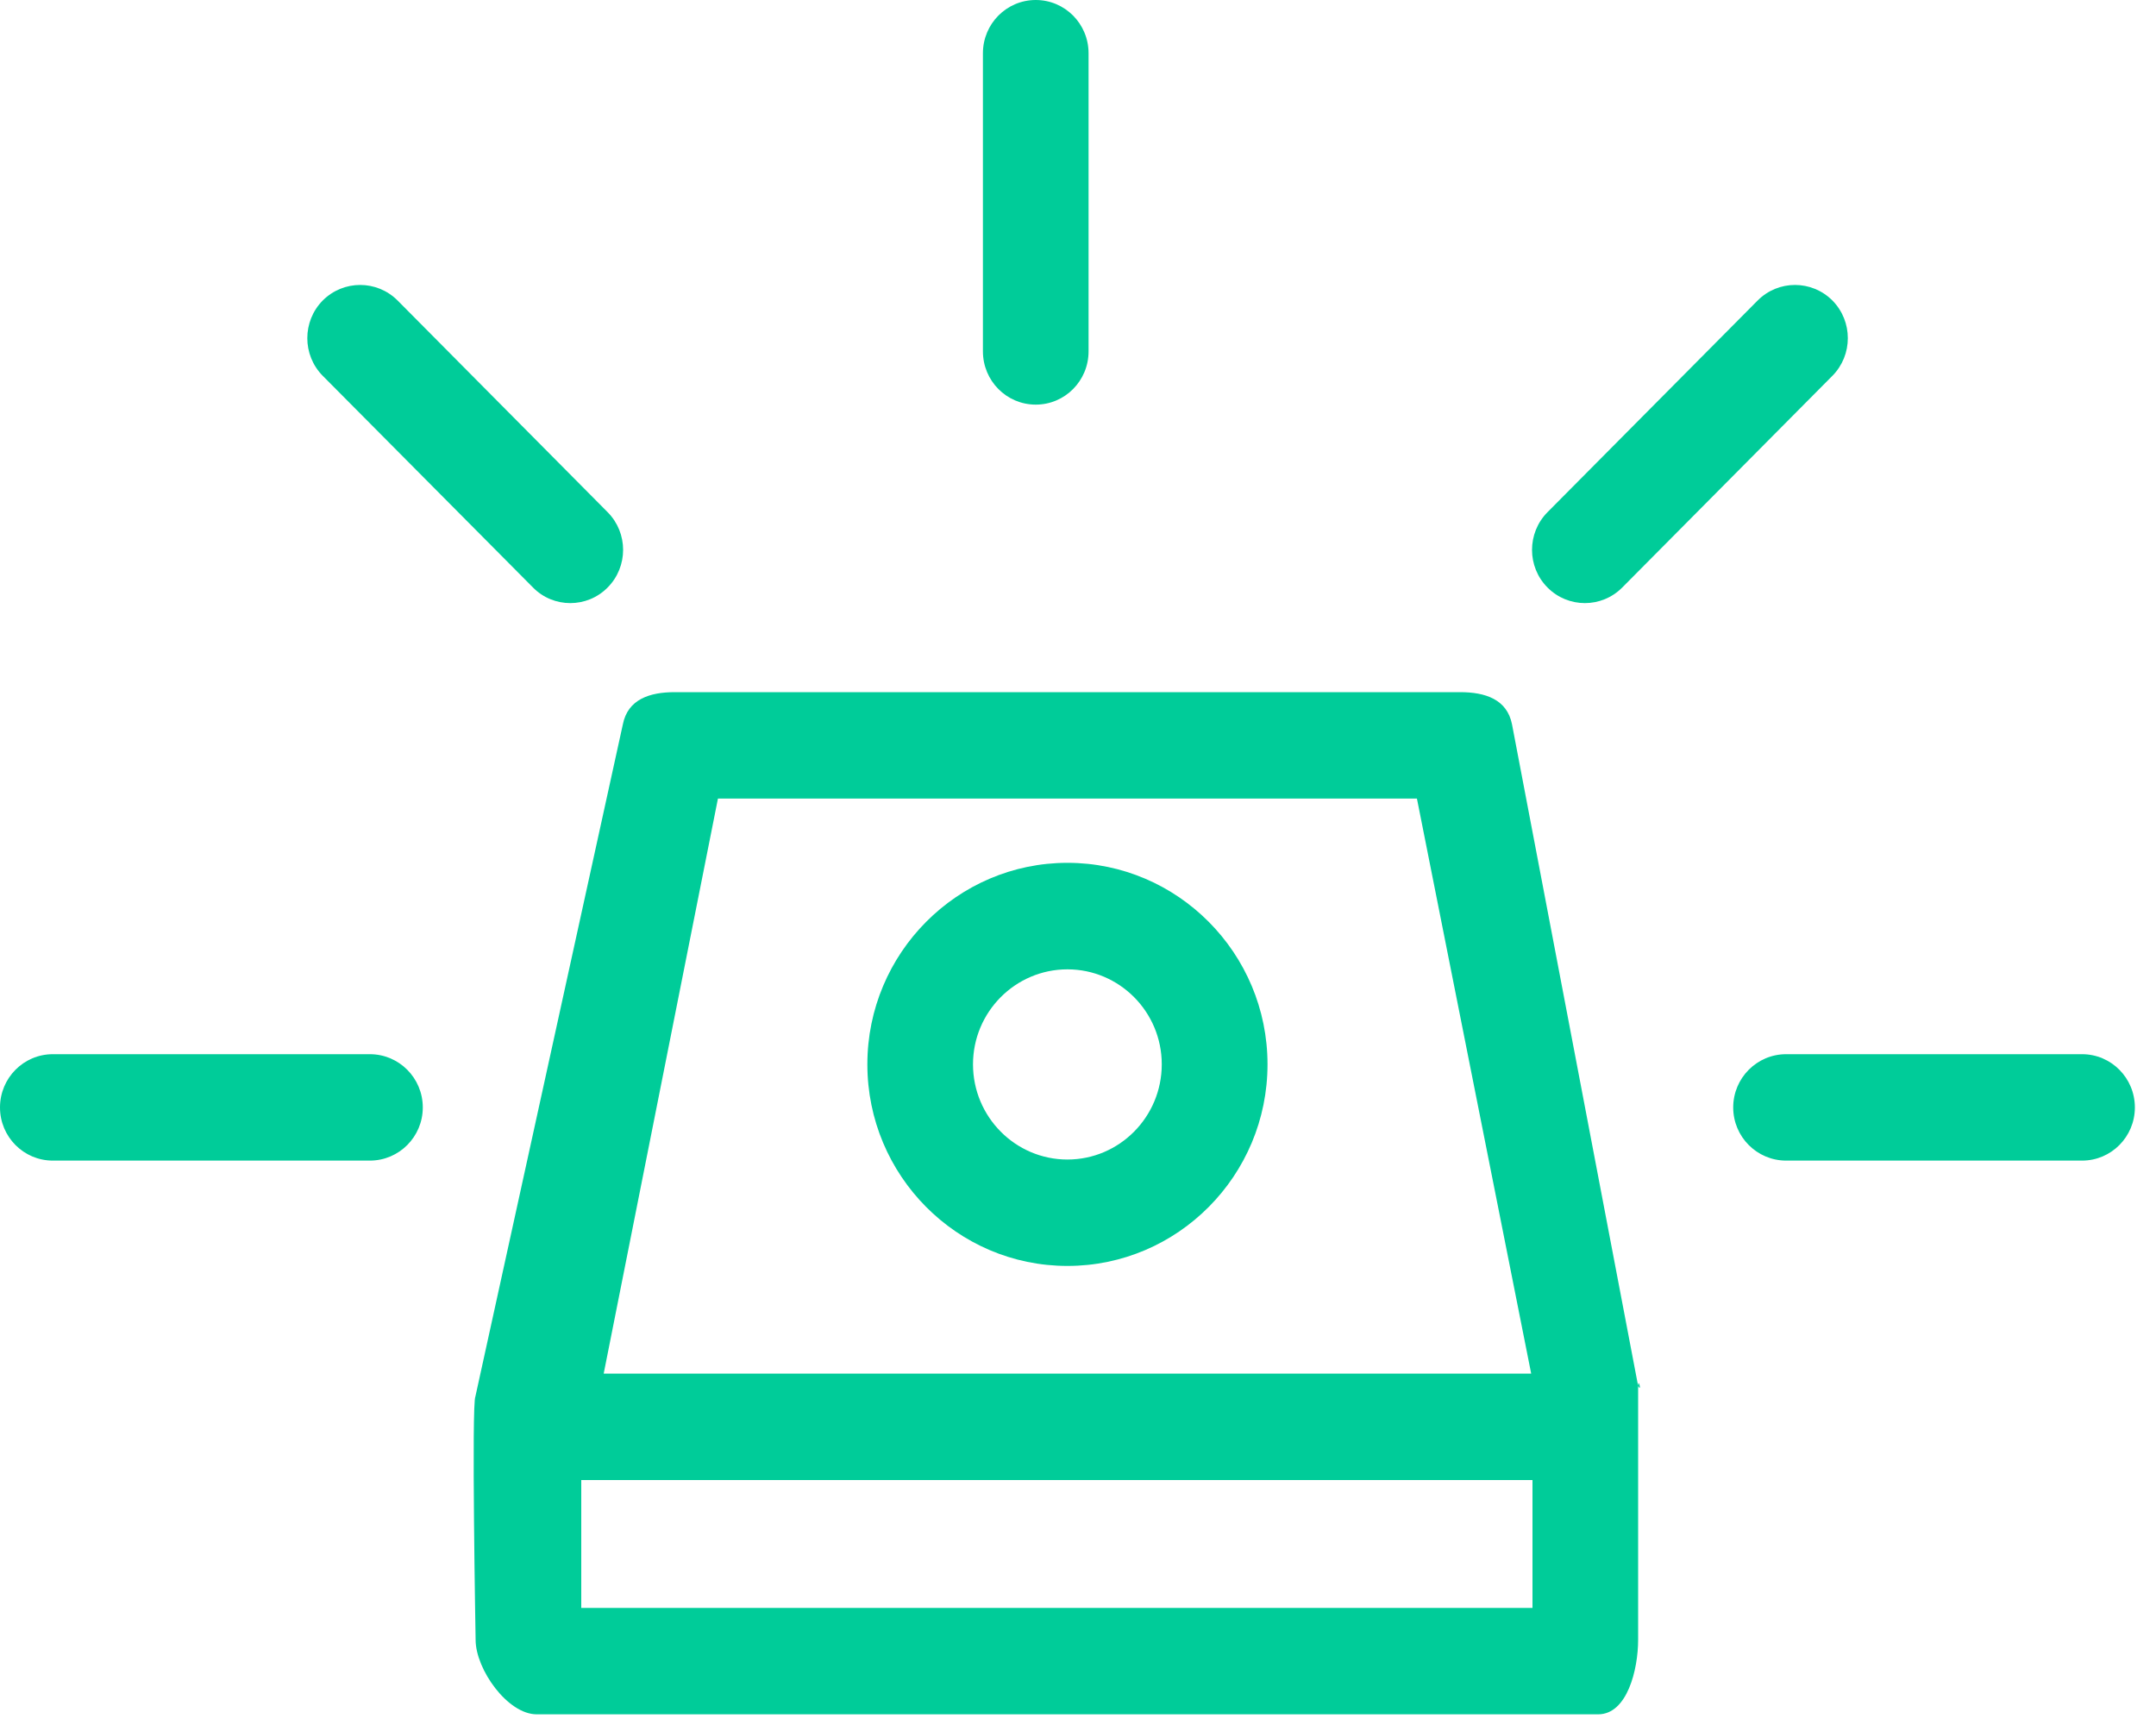
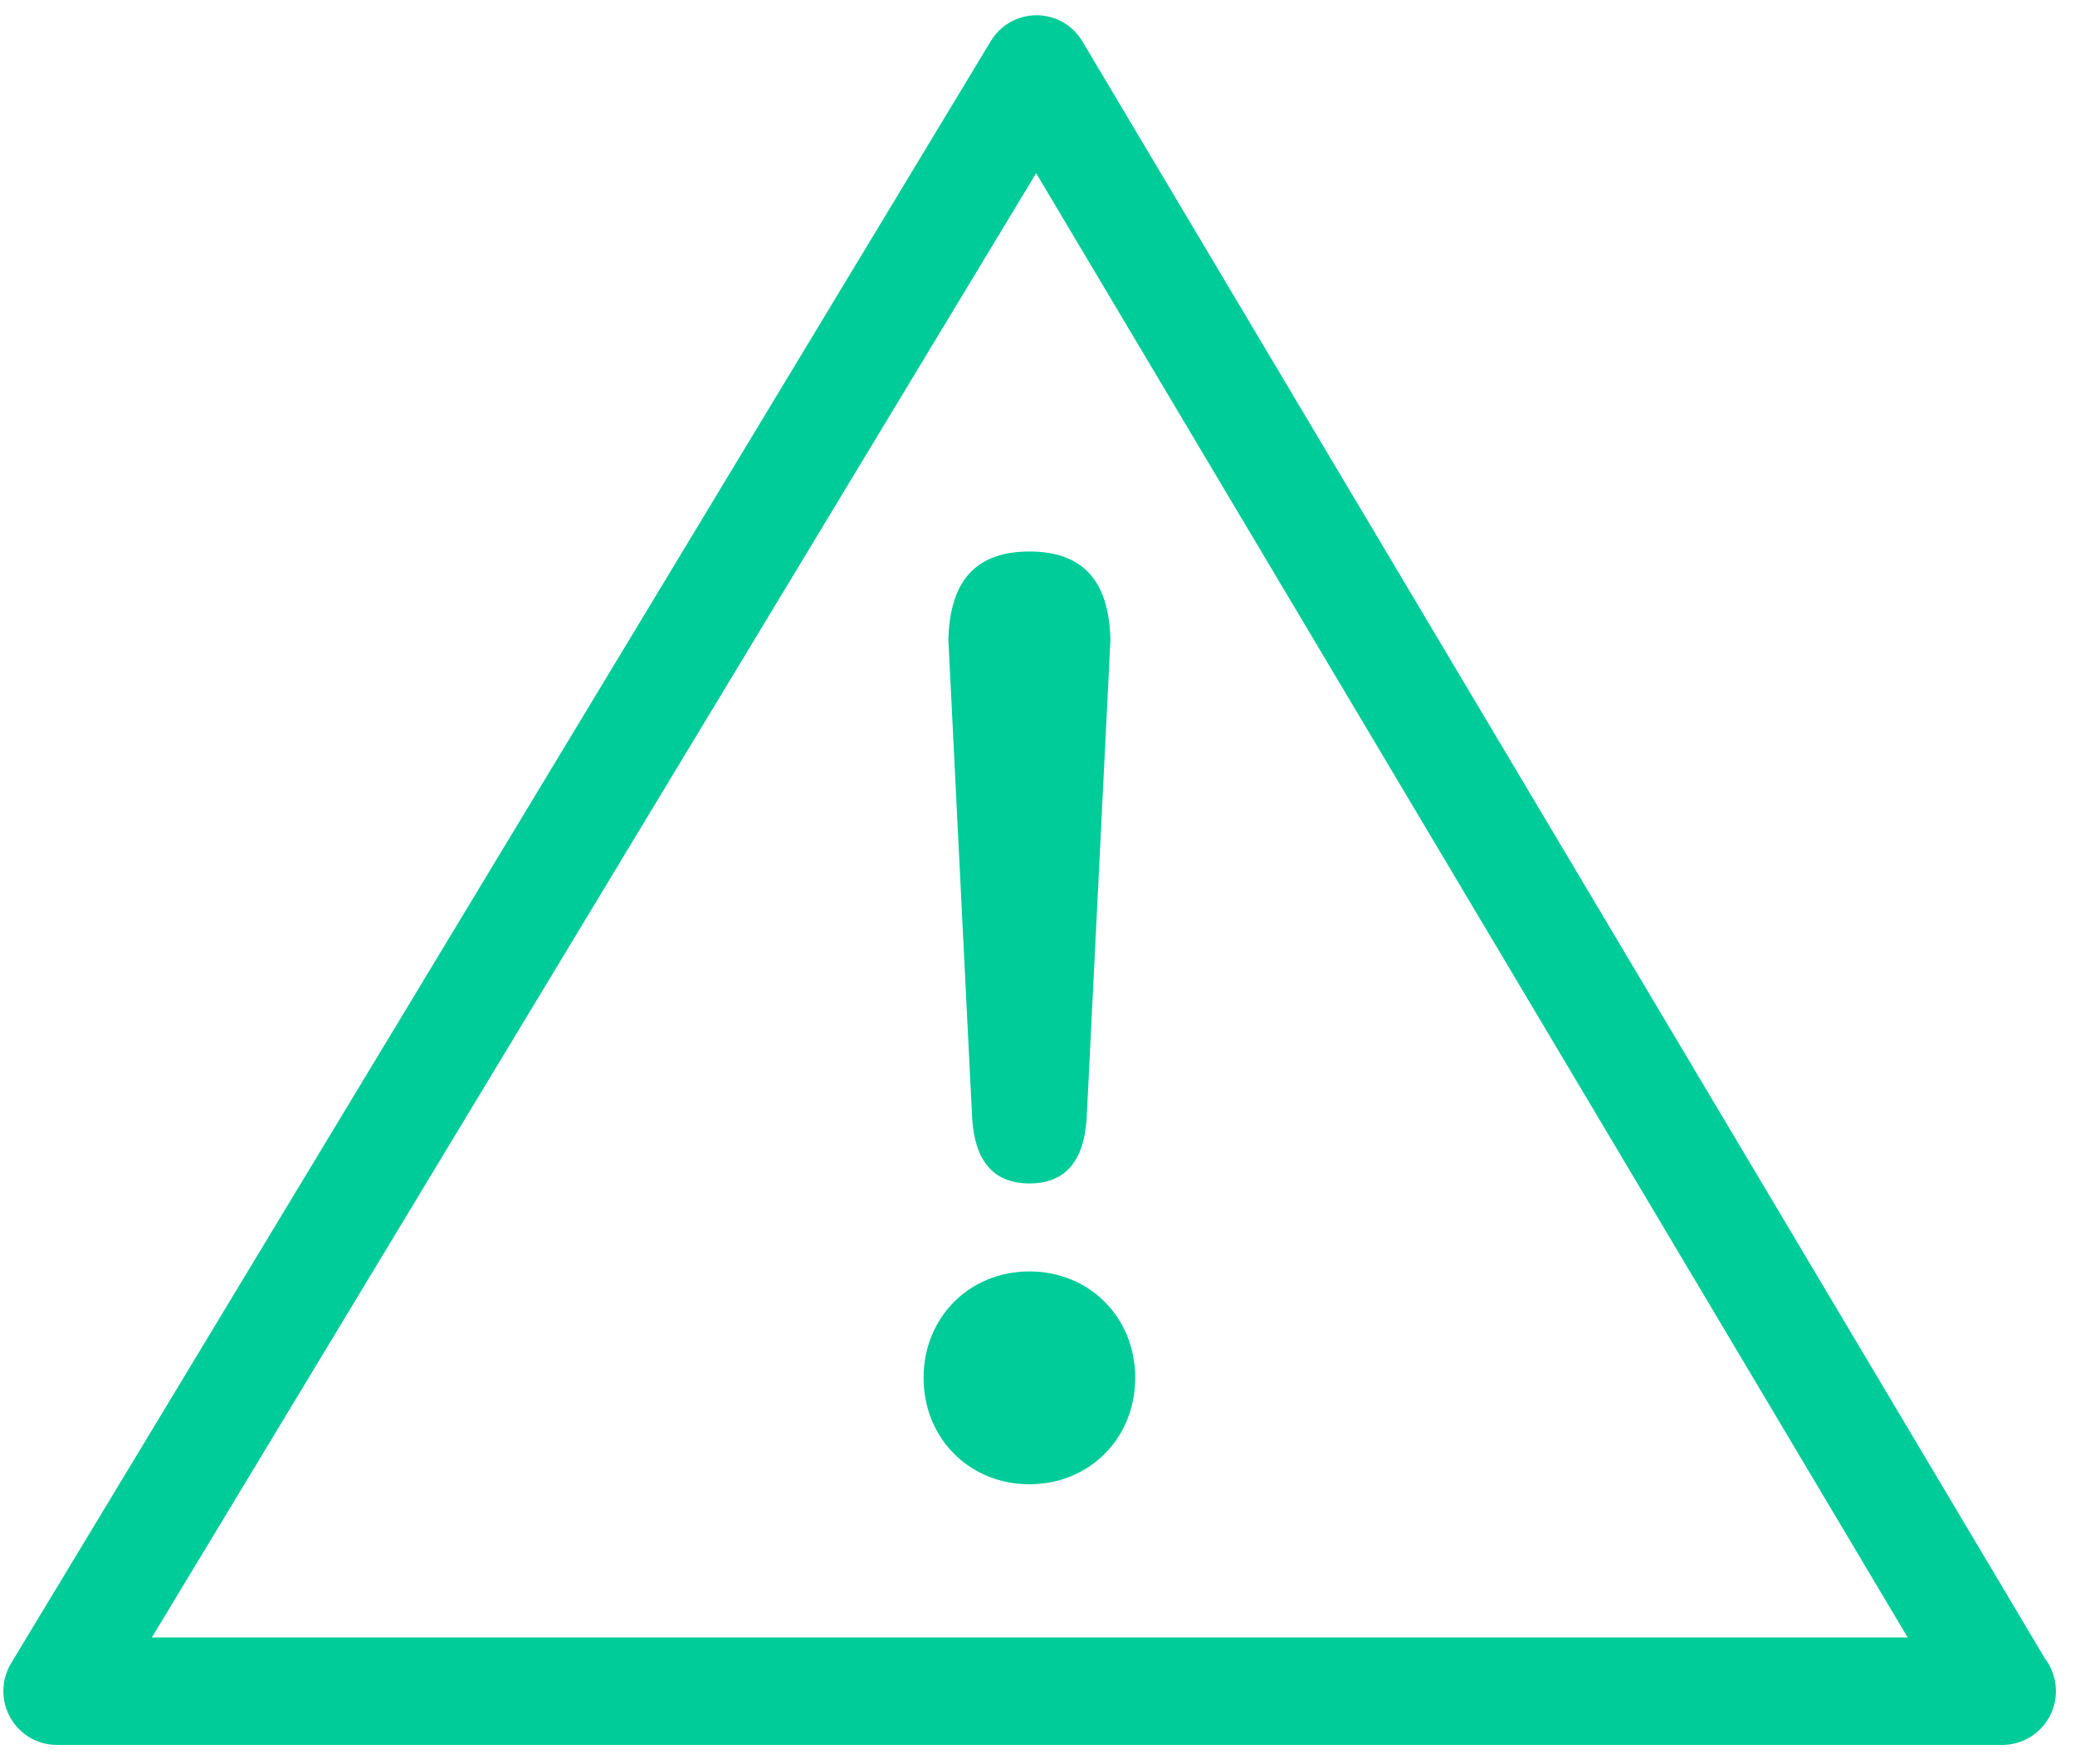
- <svg xmlns="http://www.w3.org/2000/svg" width="20px" height="16px" viewBox="0 0 20 16" version="1.1">
+ <svg xmlns="http://www.w3.org/2000/svg" width="20px" height="17px" viewBox="0 0 20 17" version="1.1">
  <defs />
  <g id="Page-1" stroke="none" stroke-width="1" fill="none" fill-rule="evenodd">
-     <g id="Herramientas" transform="translate(-46, -401)" fill="#00CC99">
-       <path d="M60.026,407.718 C59.98,407.487 59.779,407.42 59.545,407.42 L52.259,407.42 C52.025,407.42 51.824,407.487 51.778,407.718 L50.41,413.953 C50.373,414.022 50.412,416.21 50.412,416.21 C50.412,416.483 50.708,416.901 50.979,416.901 L60.825,416.901 C61.096,416.901 61.196,416.483 61.196,416.21 L61.196,413.855 C61.196,413.771 61.233,413.924 61.196,413.855 L60.026,407.718 L60.026,407.718 Z M52.66,408.407 L59.144,408.407 L60.204,413.741 L51.6,413.741 L52.66,408.407 L52.66,408.407 Z M51.392,414.728 L60.216,414.728 L60.216,415.914 L51.392,415.914 L51.392,414.728 Z M55.902,409.003 C54.879,409.003 54.046,409.842 54.046,410.872 C54.046,411.904 54.879,412.742 55.902,412.742 C56.925,412.742 57.758,411.904 57.758,410.872 C57.758,409.842 56.925,409.003 55.902,409.003 L55.902,409.003 Z M55.902,411.755 C55.419,411.755 55.026,411.359 55.026,410.872 C55.026,410.386 55.419,409.991 55.902,409.991 C56.385,409.991 56.777,410.386 56.777,410.872 C56.777,411.359 56.385,411.755 55.902,411.755 L55.902,411.755 Z M65.804,411.272 C65.804,411.544 65.585,411.765 65.314,411.765 L62.569,411.765 C62.298,411.765 62.078,411.544 62.078,411.272 C62.078,410.999 62.298,410.778 62.569,410.778 L65.314,410.778 C65.585,410.778 65.804,410.999 65.804,411.272 L65.804,411.272 Z M60.355,406.449 C60.164,406.257 60.164,405.944 60.355,405.751 L62.305,403.787 C62.496,403.595 62.806,403.595 62.998,403.787 C63.189,403.98 63.189,404.293 62.998,404.486 L61.049,406.449 C60.953,406.546 60.827,406.594 60.702,406.594 C60.577,406.594 60.451,406.546 60.355,406.449 L60.355,406.449 Z M55.118,404.259 L55.118,401.494 C55.118,401.221 55.337,401 55.608,401 C55.879,401 56.098,401.221 56.098,401.494 L56.098,404.259 C56.098,404.532 55.879,404.753 55.608,404.753 C55.337,404.753 55.118,404.532 55.118,404.259 L55.118,404.259 Z M48.994,404.486 C48.803,404.293 48.803,403.98 48.994,403.787 C49.186,403.595 49.496,403.595 49.688,403.787 L51.637,405.751 C51.828,405.944 51.828,406.256 51.637,406.449 C51.541,406.546 51.416,406.594 51.29,406.594 C51.165,406.594 51.039,406.546 50.944,406.449 L48.994,404.486 L48.994,404.486 Z M49.922,411.272 C49.922,411.544 49.702,411.765 49.431,411.765 L46.49,411.765 C46.219,411.765 46,411.544 46,411.272 C46,410.999 46.219,410.778 46.49,410.778 L49.431,410.778 C49.702,410.778 49.922,410.999 49.922,411.272 L49.922,411.272 Z" id="Imported-Layers-9" />
+     <g id="Historias" transform="translate(-42, -439)" fill="#00CC99">
+       <g id="Imported-Layers-14" transform="translate(42, 439)">
+         <path d="M19.3,16.816 C19.299,16.816 19.298,16.816 19.296,16.816 L0.548,16.816 C0.361,16.816 0.19,16.715 0.099,16.552 C0.007,16.389 0.011,16.189 0.107,16.029 L9.55,0.396 C9.643,0.241 9.81,0.147 9.99,0.147 L9.992,0.147 C10.173,0.147 10.34,0.243 10.433,0.399 L19.709,15.981 C19.776,16.069 19.816,16.179 19.816,16.298 C19.816,16.584 19.585,16.816 19.3,16.816 L19.3,16.816 Z M1.464,15.78 L18.387,15.78 L9.987,1.669 L1.464,15.78 L1.464,15.78 Z" id="Fill-1" />
+         <path d="M9.922,12.253 C10.501,12.253 10.942,12.696 10.942,13.278 C10.942,13.861 10.501,14.304 9.922,14.304 C9.343,14.304 8.902,13.861 8.902,13.278 C8.902,12.696 9.343,12.253 9.922,12.253 L9.922,12.253 Z M9.922,5.315 C10.489,5.315 10.69,5.657 10.703,6.164 L10.476,10.734 C10.464,11.076 10.35,11.405 9.922,11.405 C9.494,11.405 9.381,11.076 9.368,10.734 L9.141,6.164 C9.154,5.657 9.355,5.315 9.922,5.315 L9.922,5.315 Z" id="Fill-2" />
+       </g>
    </g>
  </g>
</svg>
